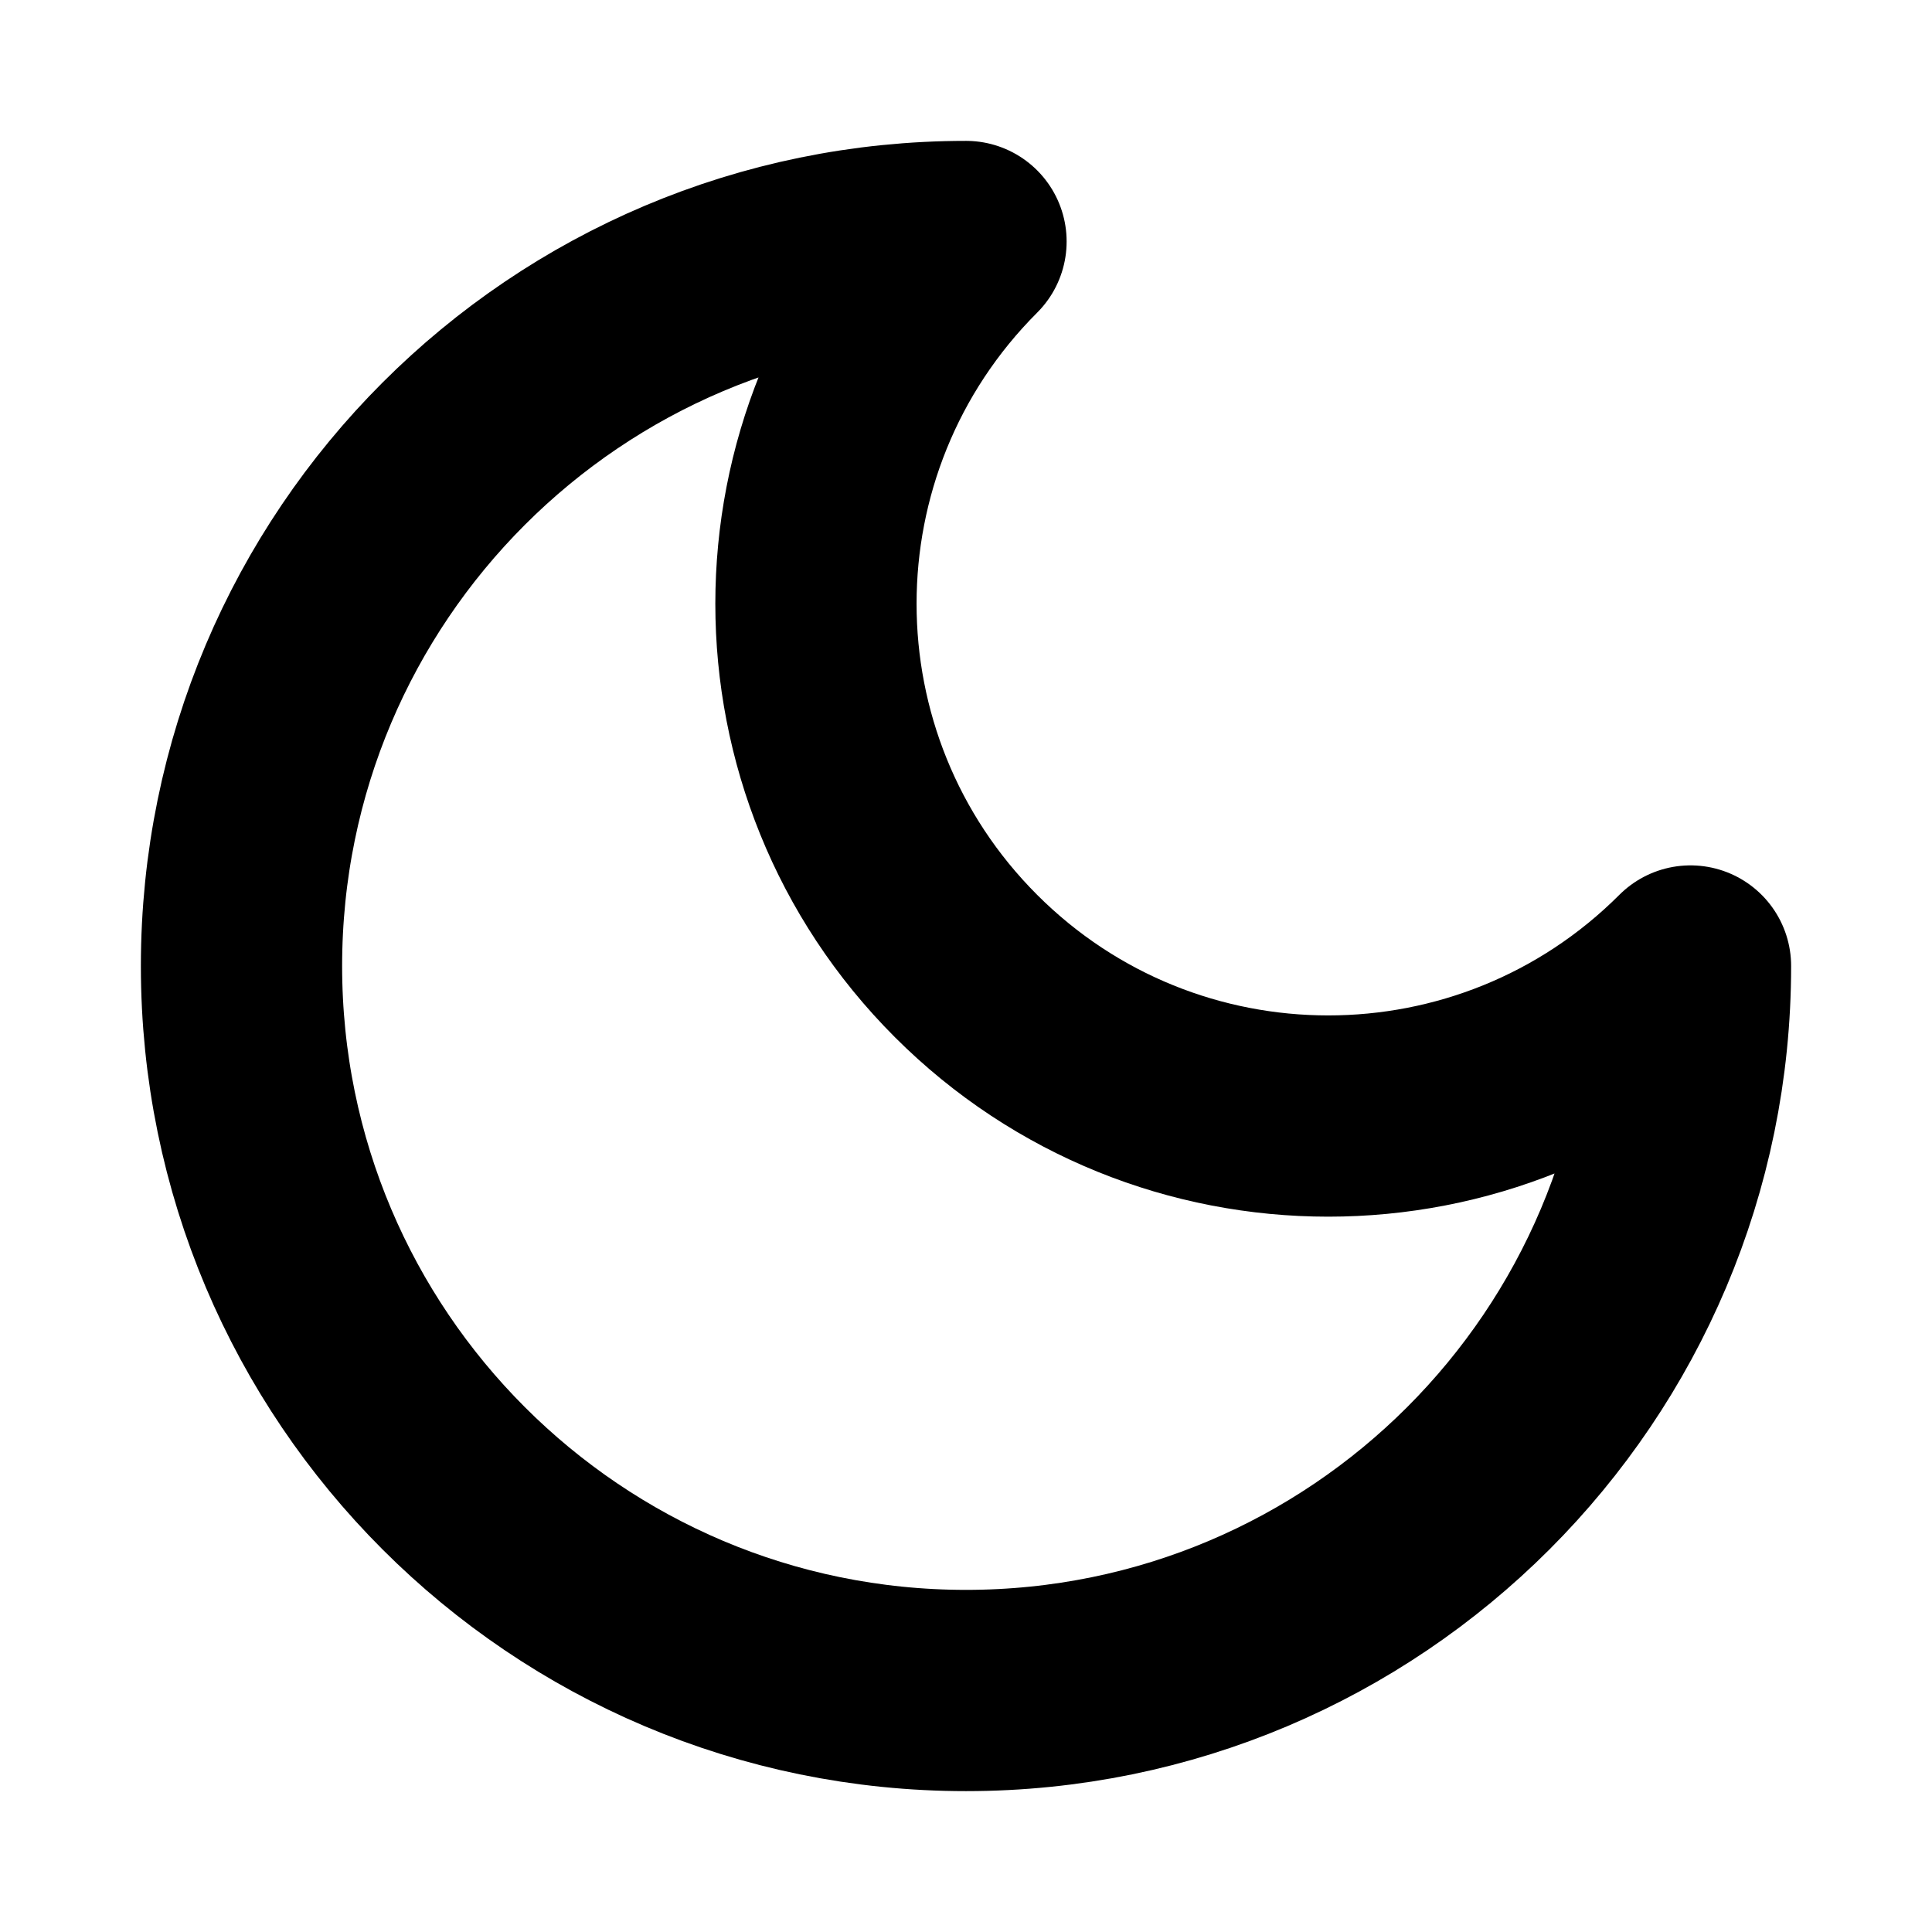
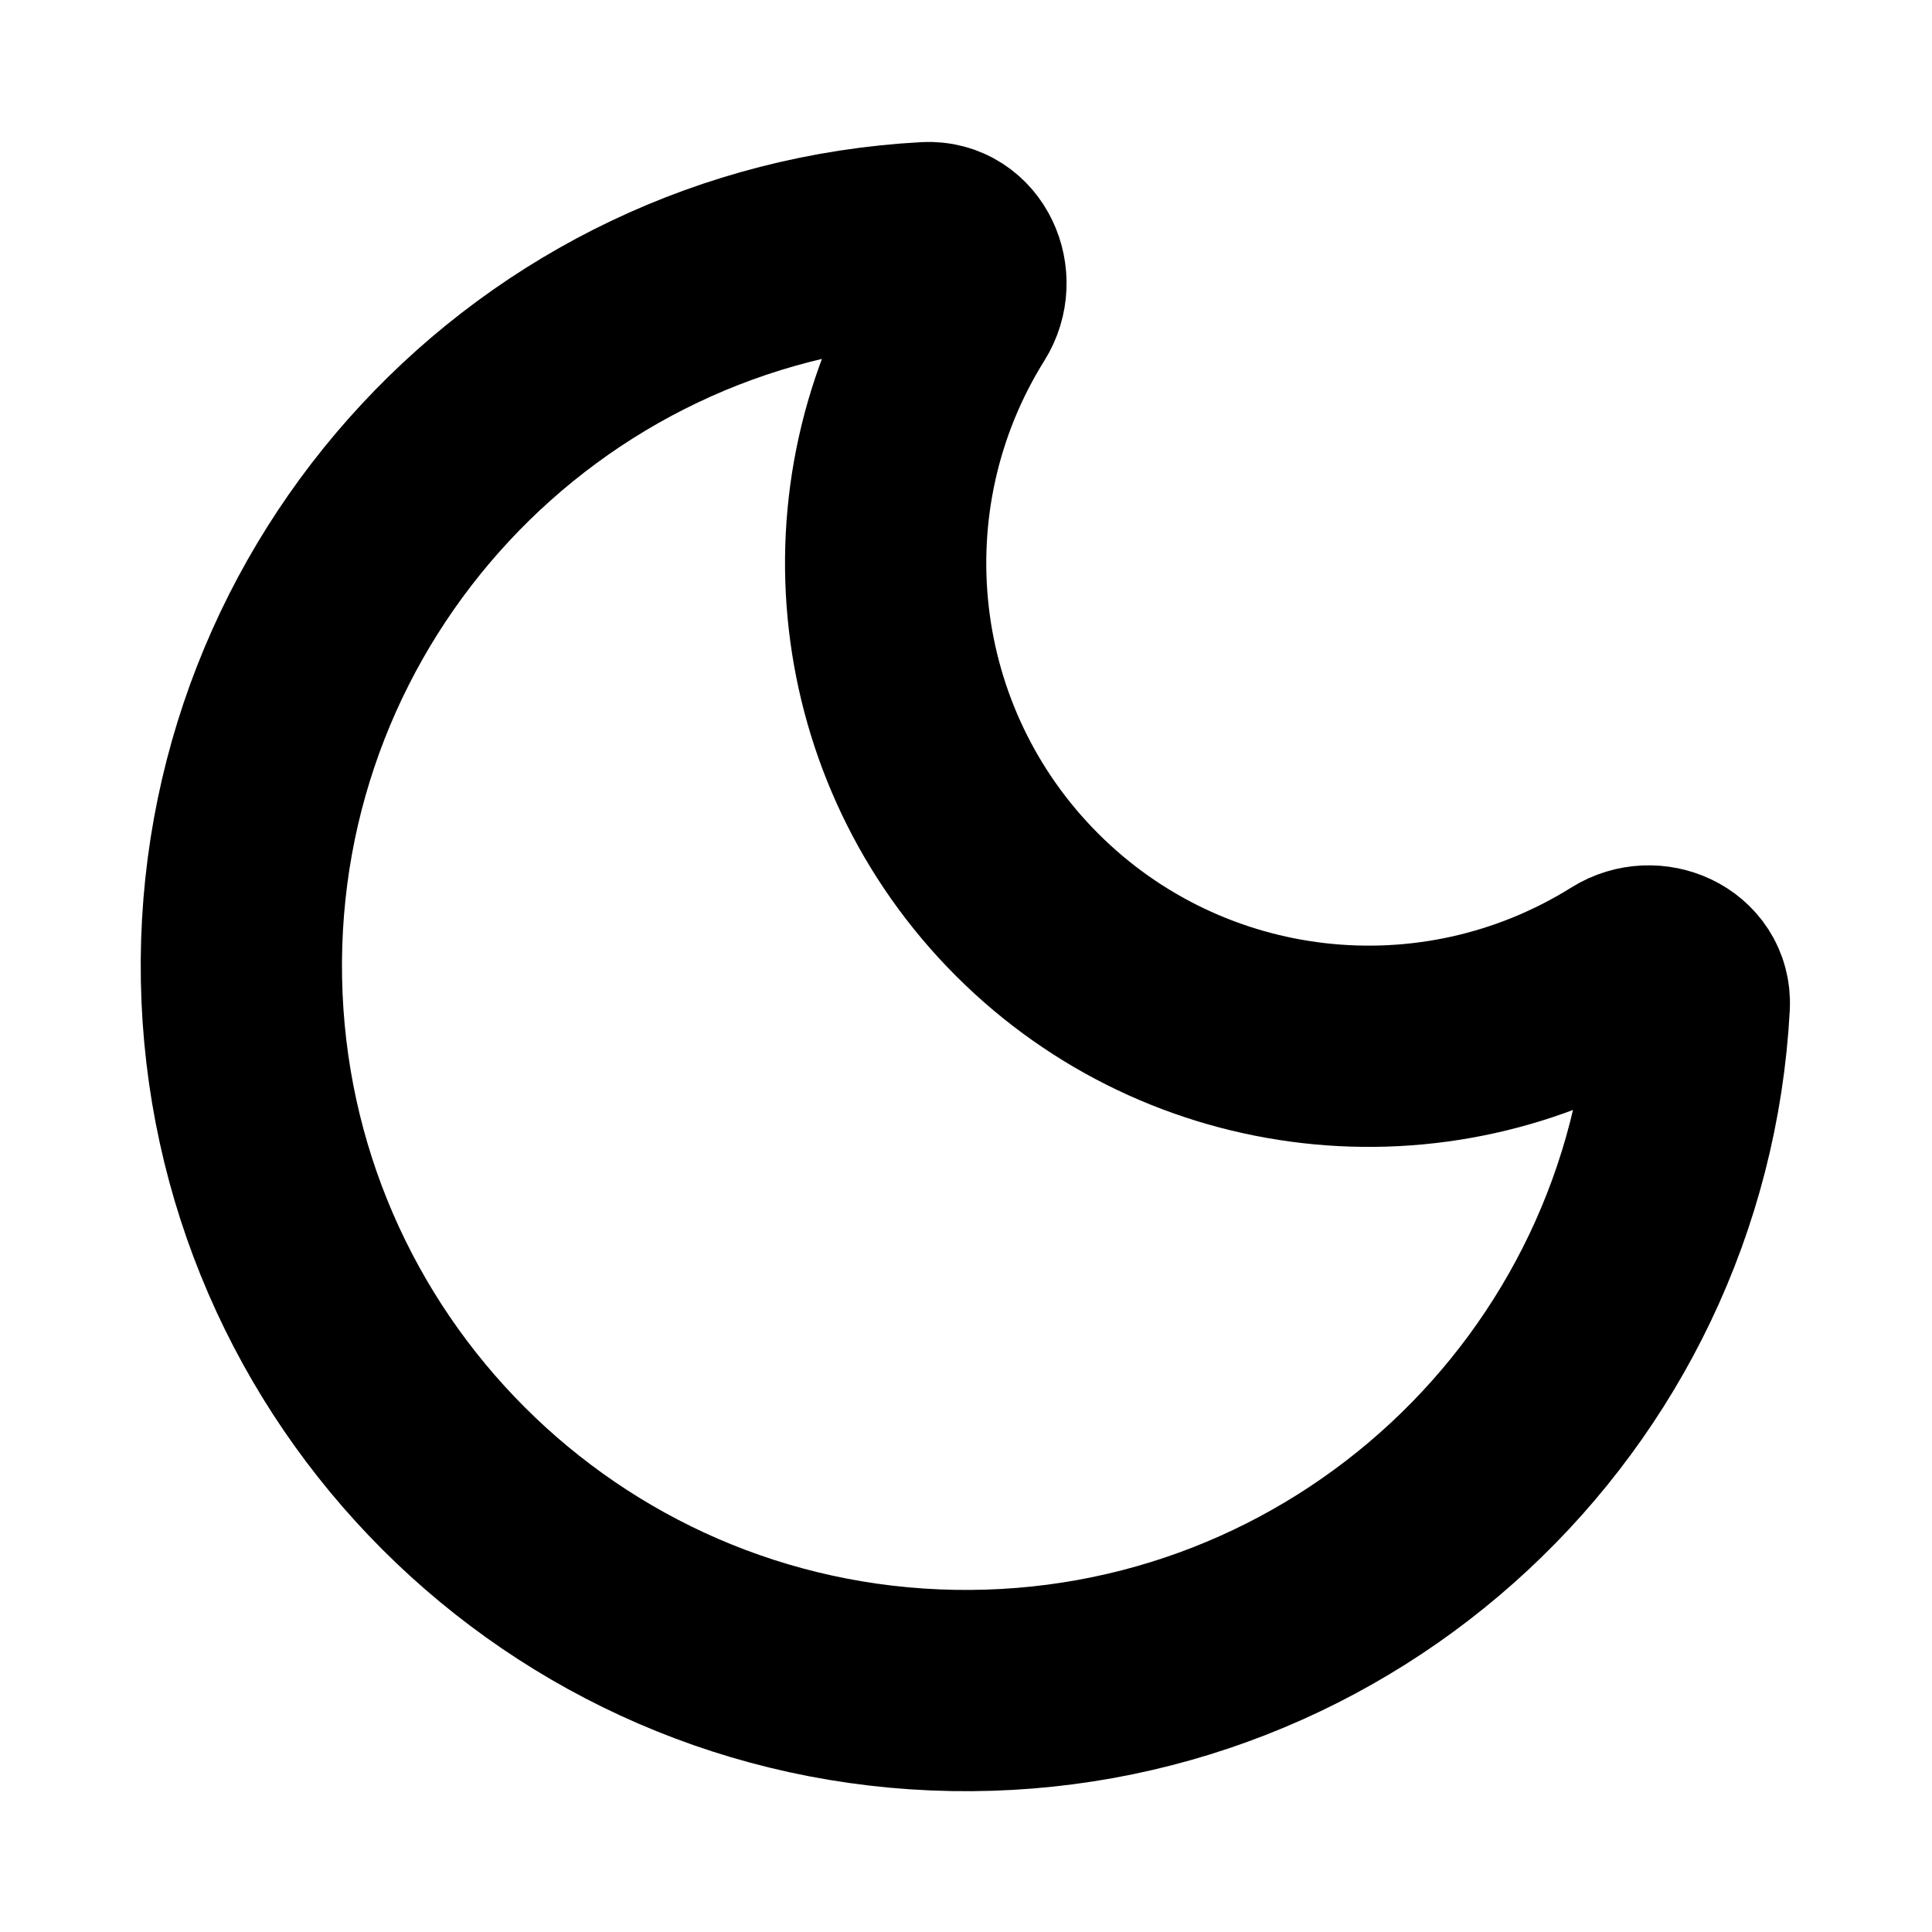
<svg xmlns="http://www.w3.org/2000/svg" width="24" height="24" viewBox="0 0 24 24" fill="none" stroke="currentColor" stroke-width="2.5" stroke-linecap="round" stroke-linejoin="round">
-   <path d="M12 3a6 6 0 0 0 9 9 9 9 0 1 1-9-9Z" />
+   <path d="M20.985 12.486a9 9 0 1 1-9.473-9.472c.405-.022.617.46.402.803a6 6 0 0 0 8.268 8.268c.344-.215.825-.004.803.401" />
</svg>
